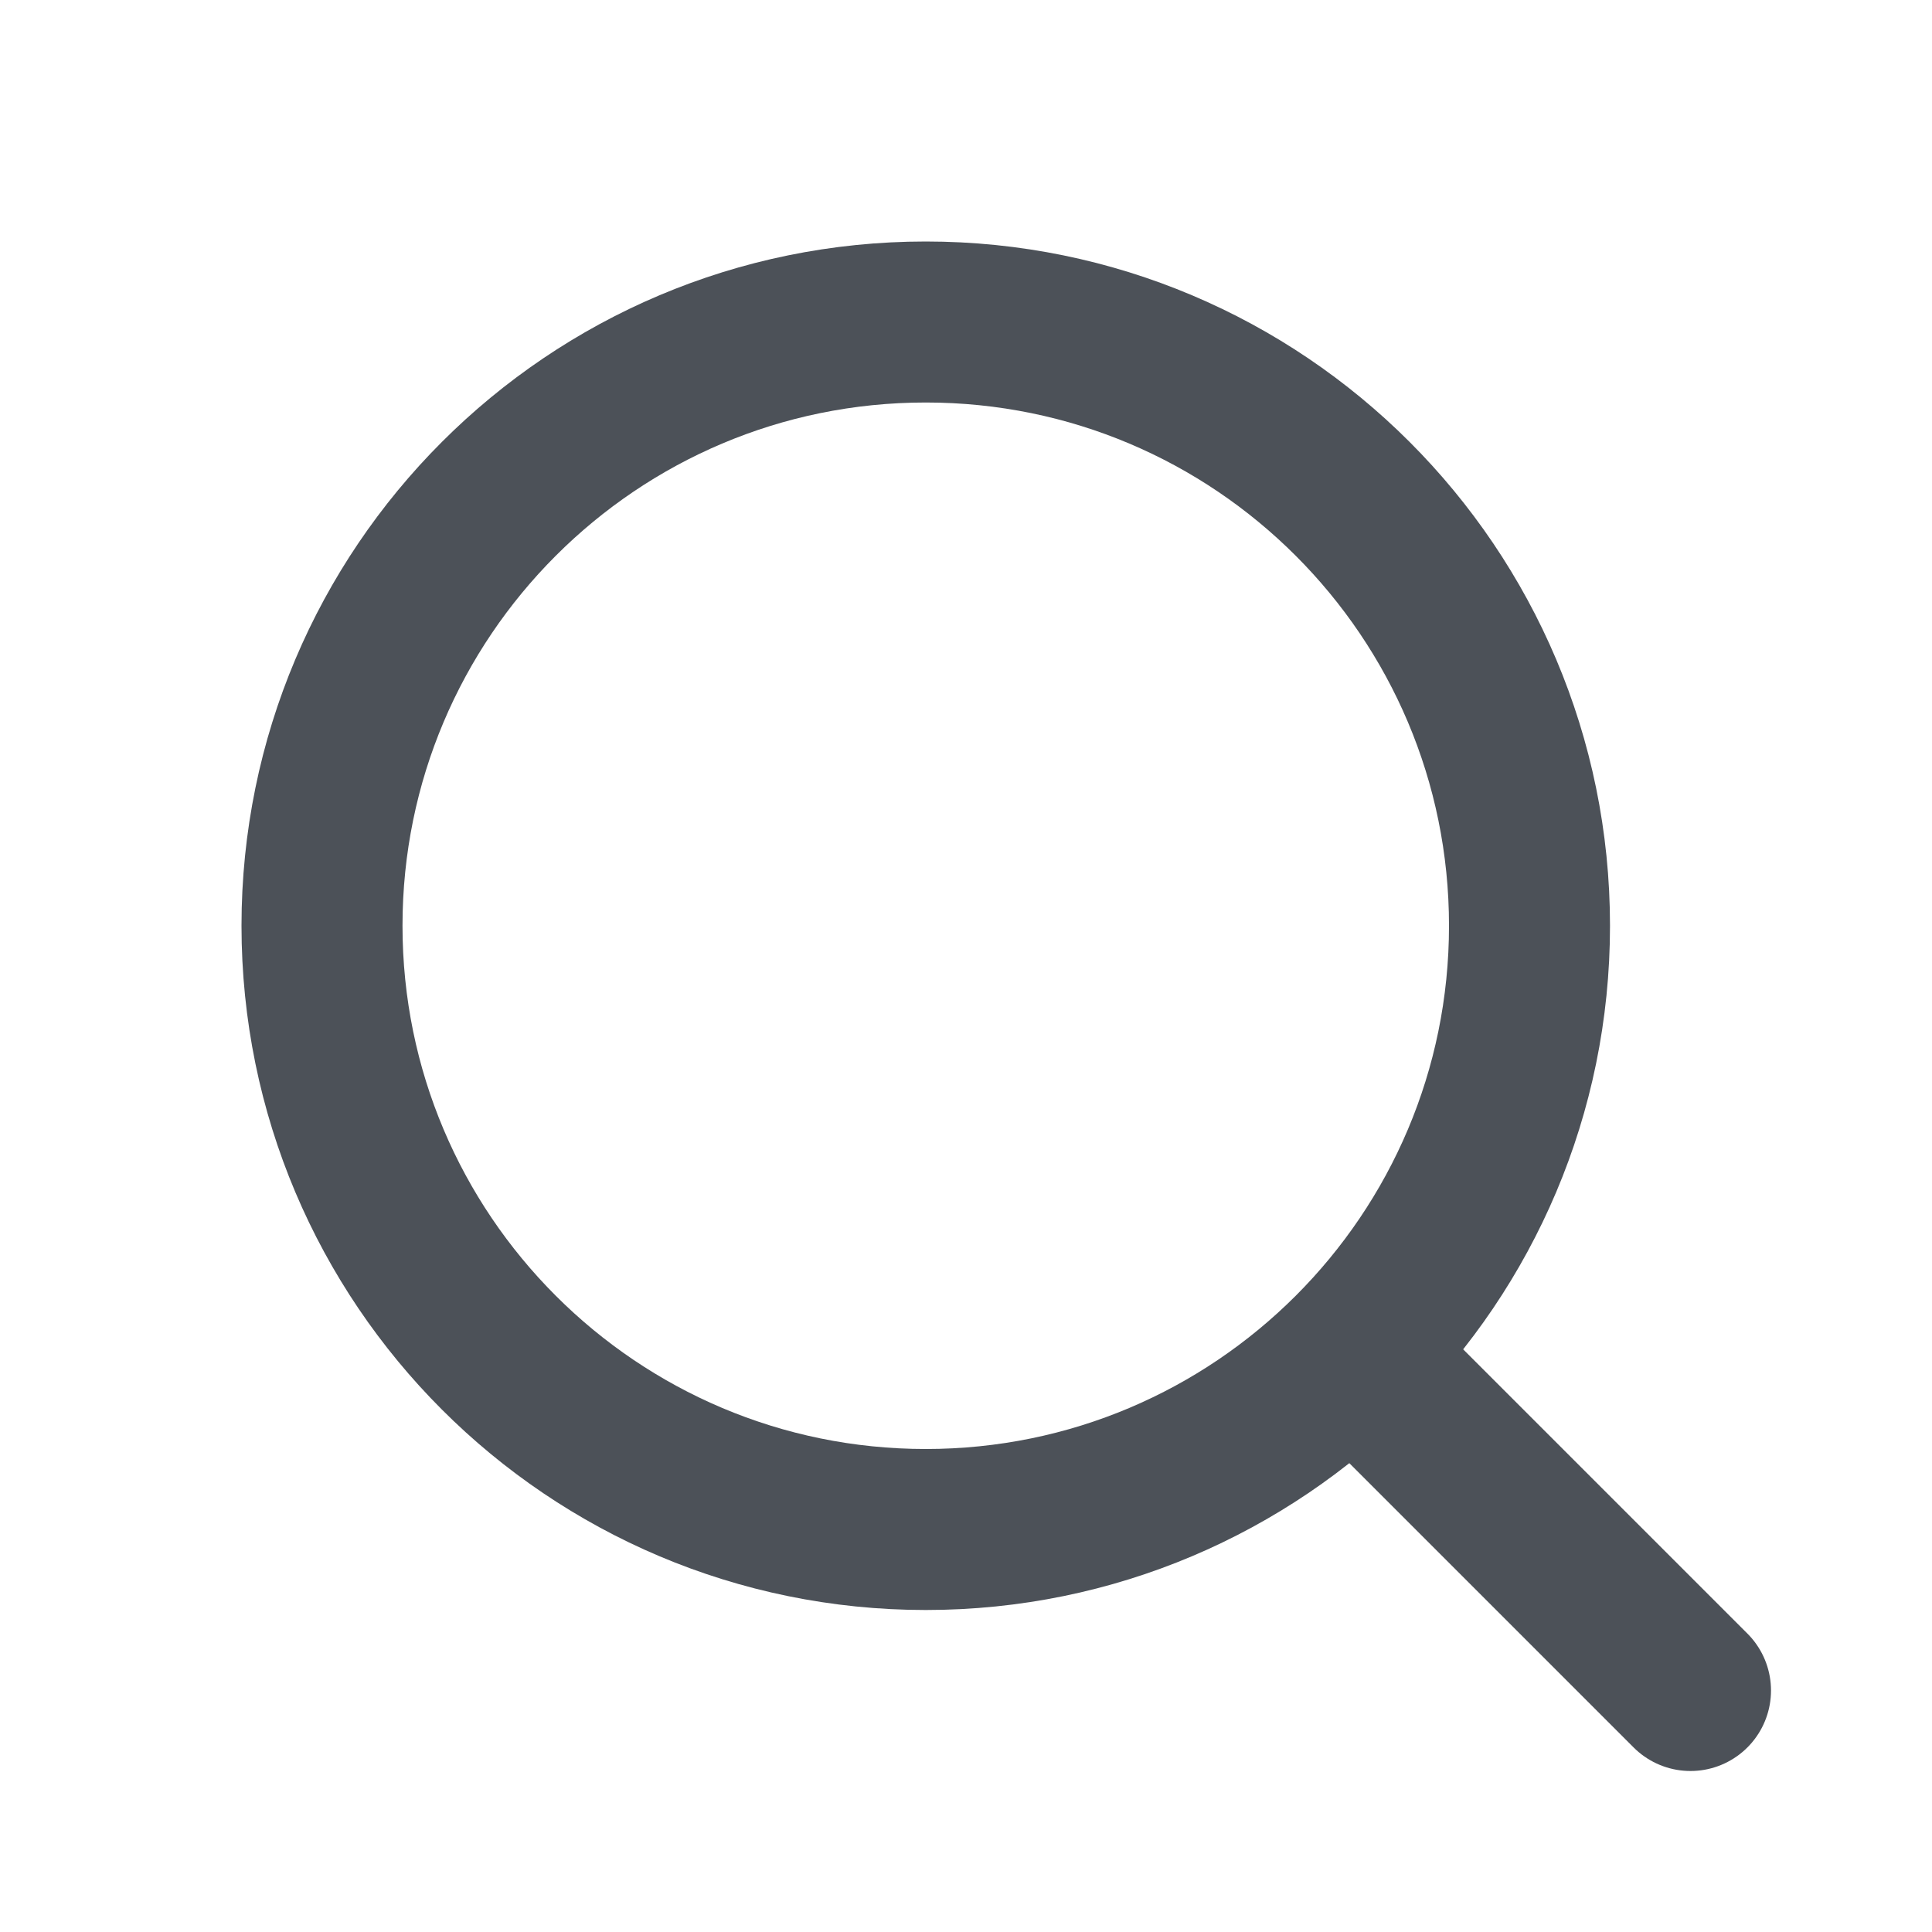
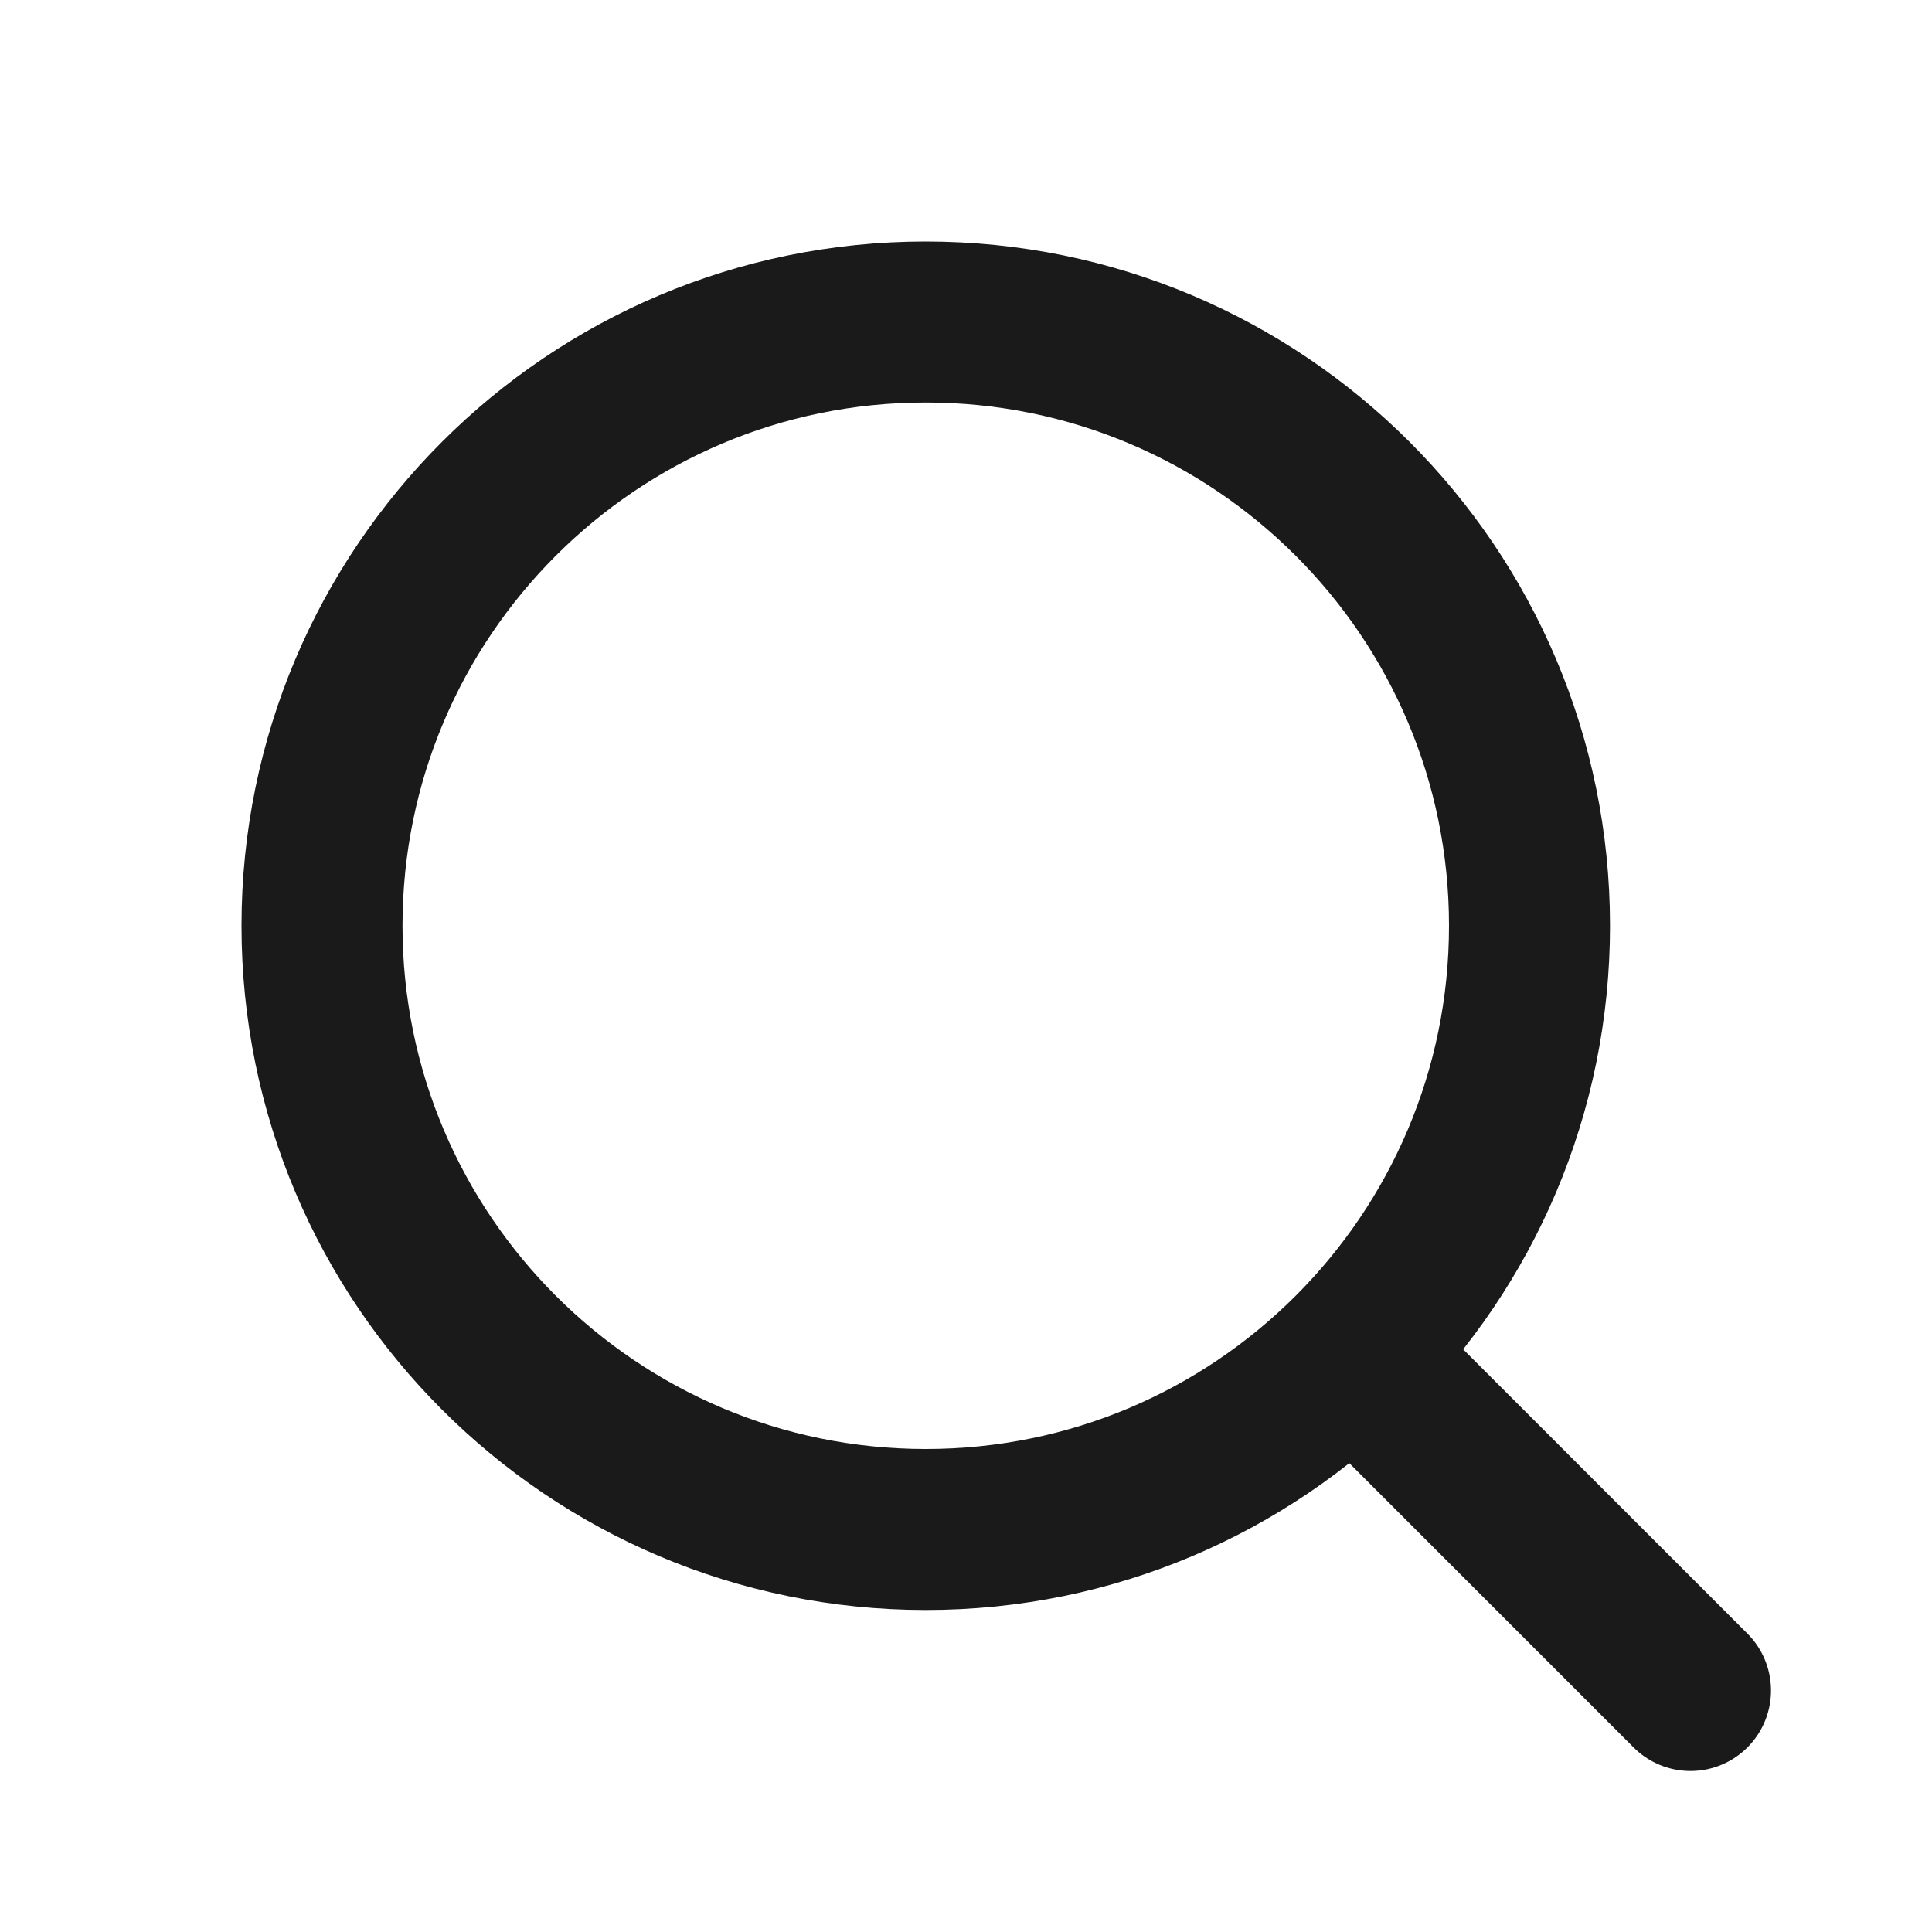
<svg xmlns="http://www.w3.org/2000/svg" width="24" height="24" viewBox="0 0 24 24" fill="none">
-   <path d="M11.5 19C15.642 19 19 15.642 19 11.5C19 7.358 15.642 4 11.5 4C7.358 4 4 7.358 4 11.5C4 15.642 7.358 19 11.5 19Z" stroke="#4C5158" stroke-width="2" stroke-linecap="round" stroke-linejoin="round" />
-   <path d="M21 21L17 17" stroke="#4C5158" stroke-width="2" stroke-linecap="round" stroke-linejoin="round" />
+   <path d="M11.5 19C15.642 19 19 15.642 19 11.5C19 7.358 15.642 4 11.5 4C7.358 4 4 7.358 4 11.5C4 15.642 7.358 19 11.5 19Z" stroke="#1A1A1A" stroke-width="2" stroke-linecap="round" stroke-linejoin="round" />
+   <path d="M21 21L17 17" stroke="#1A1A1A" stroke-width="2" stroke-linecap="round" stroke-linejoin="round" />
</svg>
